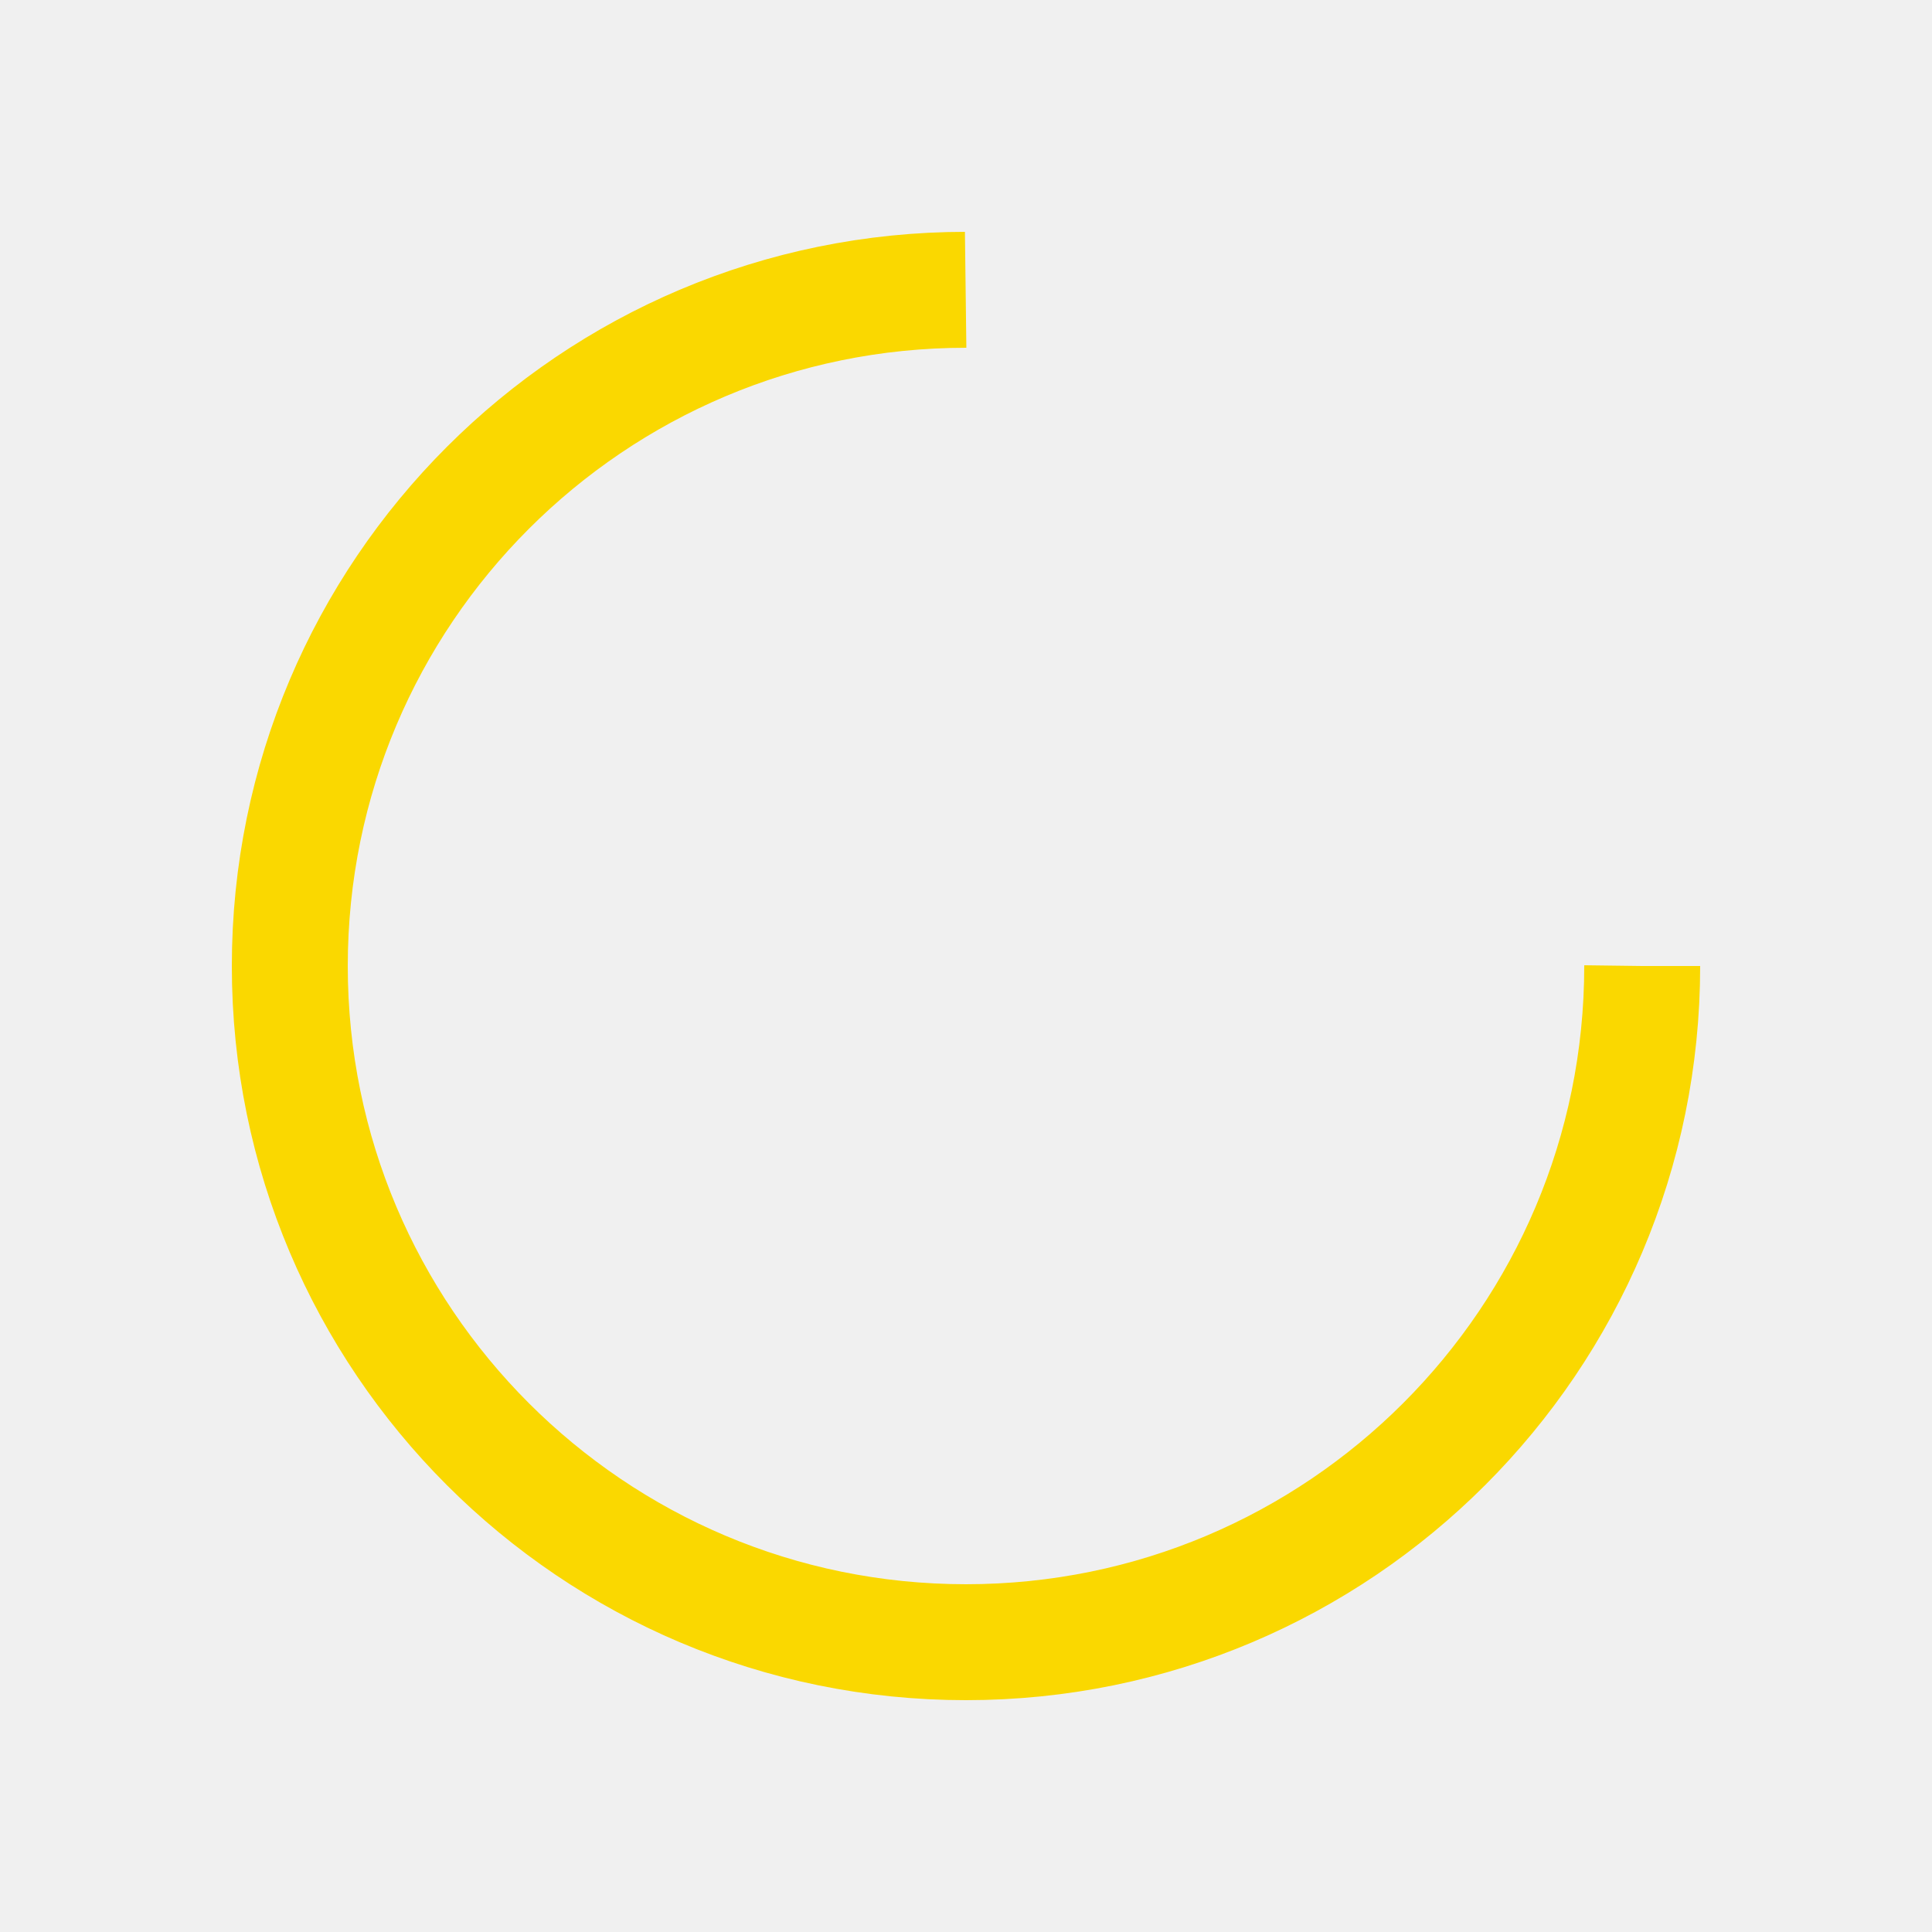
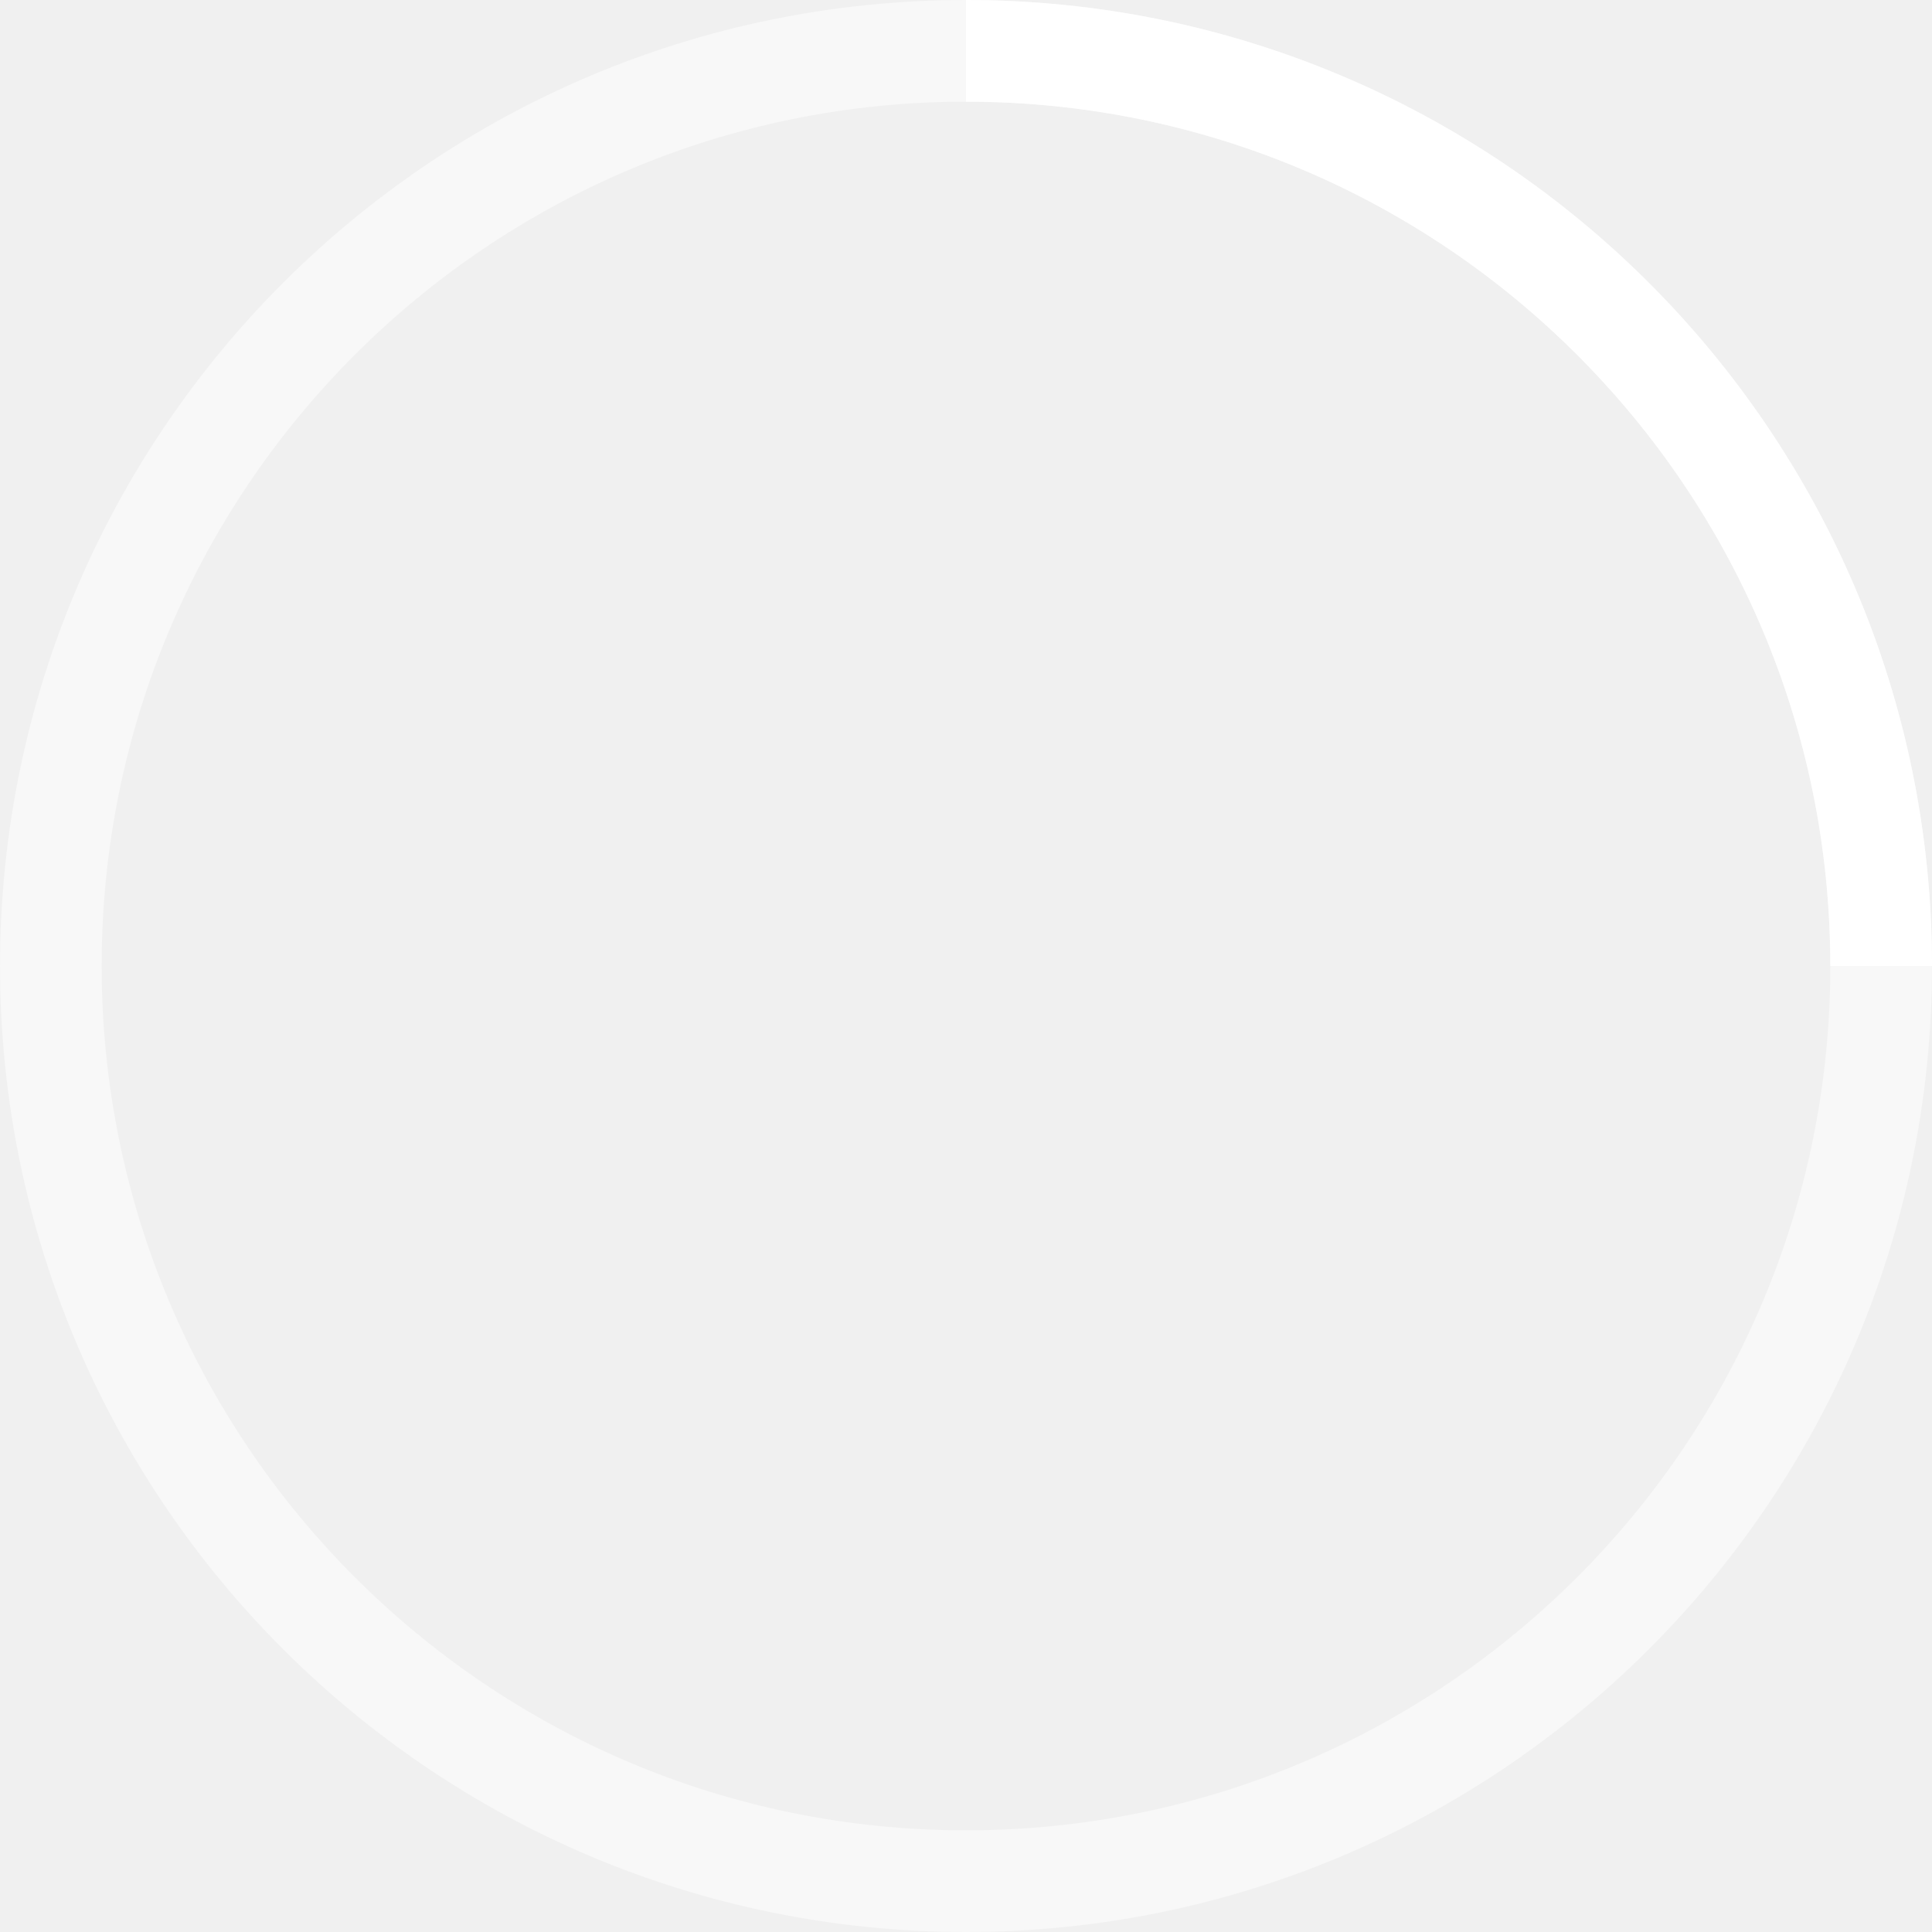
- <svg xmlns="http://www.w3.org/2000/svg" style="margin: auto; display: block; shape-rendering: auto;" width="48px" height="48px" viewBox="0 0 100 100" preserveAspectRatio="xMidYMid">
-   <circle cx="50" cy="50" fill="none" stroke="#FAD800" stroke-width="6" r="35" stroke-dasharray="164.934 56.978">
-     <animateTransform attributeName="transform" type="rotate" repeatCount="indefinite" dur="1s" values="0 50 50;360 50 50" keyTimes="0;1" />
-   </circle>
+ <svg xmlns="http://www.w3.org/2000/svg" width="38" height="38" viewBox="0 0 38 38" stroke="#fff">
+   <g fill="none" fill-rule="evenodd">
+     <g transform="translate(1 1)" stroke-width="2">
+       <circle stroke-opacity=".5" cx="18" cy="18" r="18" />
+       <path d="M36 18c0-9.94-8.06-18-18-18">
+         <animateTransform attributeName="transform" type="rotate" from="0 18 18" to="360 18 18" dur="1s" repeatCount="indefinite" />
+       </path>
+     </g>
+   </g>
</svg>
